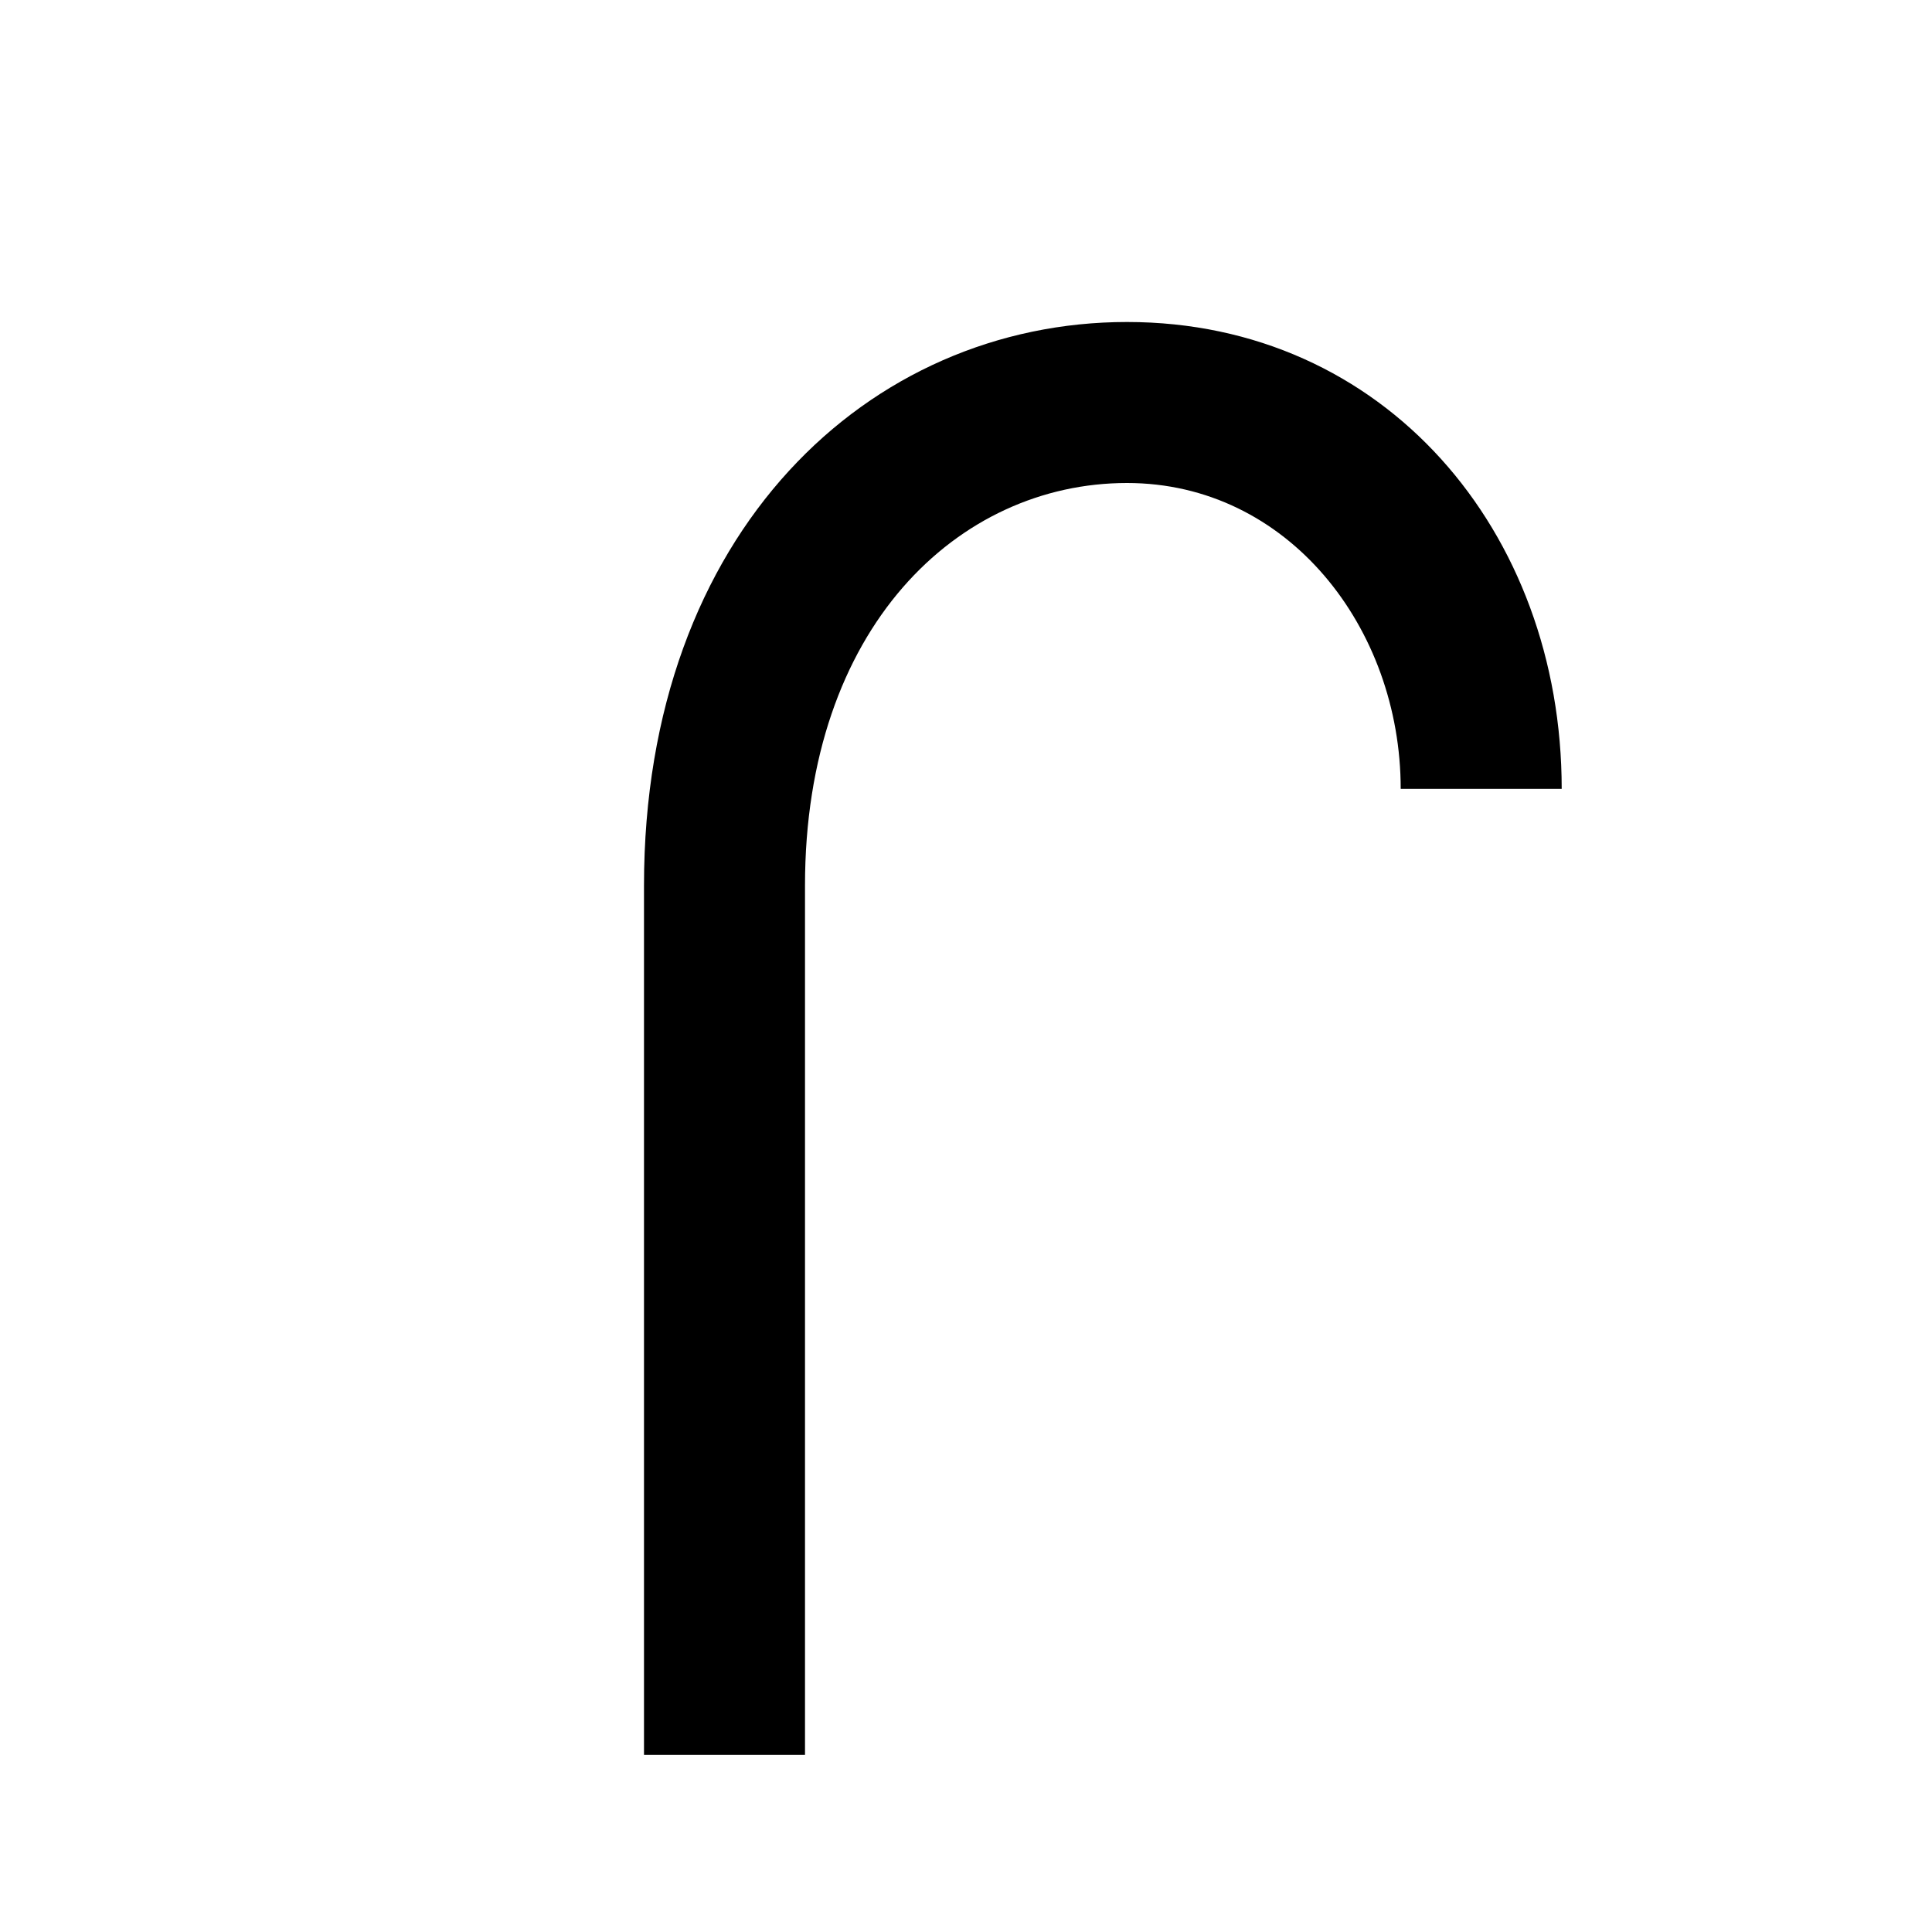
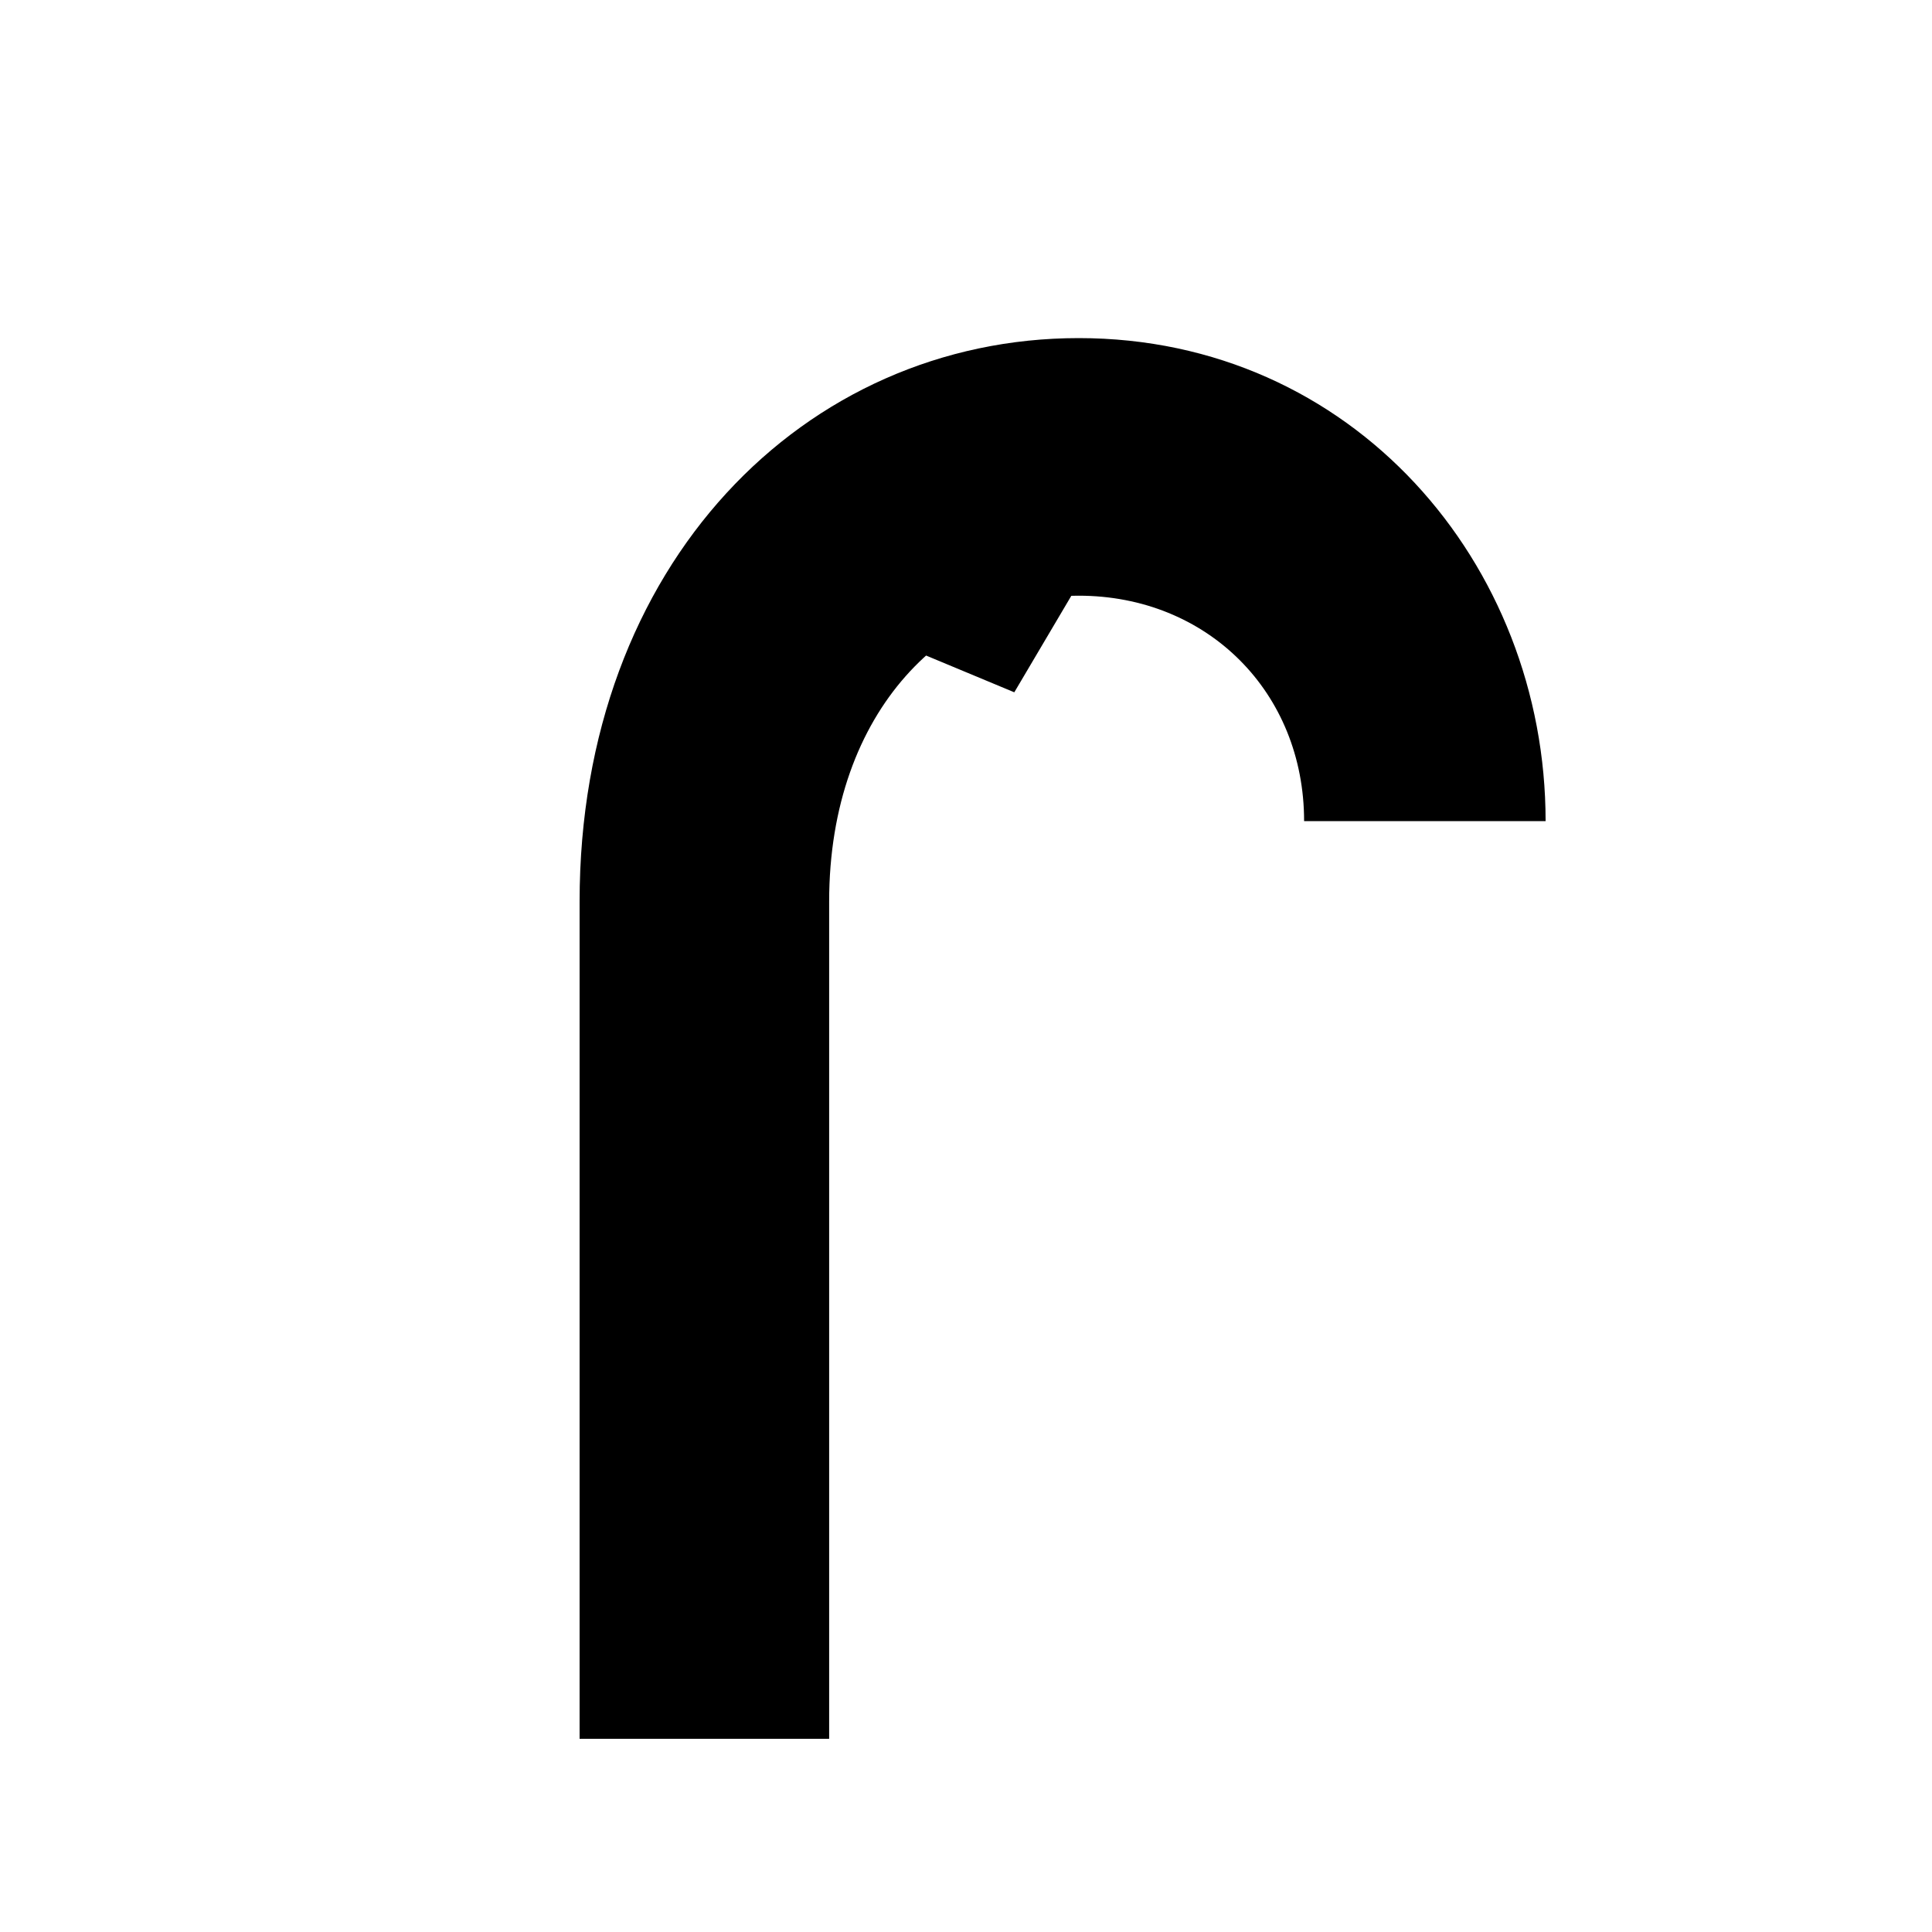
<svg xmlns="http://www.w3.org/2000/svg" viewBox="0 0 24 24" fill="currentColor" stroke="none">
-   <path d="M8 21.8V11C8 6.6 10.8 4 14 4C17.2 4 19.4 6.6 19.4 9.8H17.4C17.4 7.8 16 6 14 6C11.9 6 10 7.8 10 11V21.8Z" />
+   <path d="M7.2 21.6V11.2C7.2 7 10 4.2 13.4 4.2C16.8 4.2 19.2 7 19.2 10.2H16.2C16.2 8.6 15 7.4 13.4 7.4C11.8 7.4 10.3 8.8 10.3 11.2V21.6ZM7.2 13.2H10.3V14.6H7.2ZM7.2 17H10.3V18.4H7.2ZM11.4 8.1L12.8 5.7L13.9 6.4L12.6 8.6Z" />
</svg>
